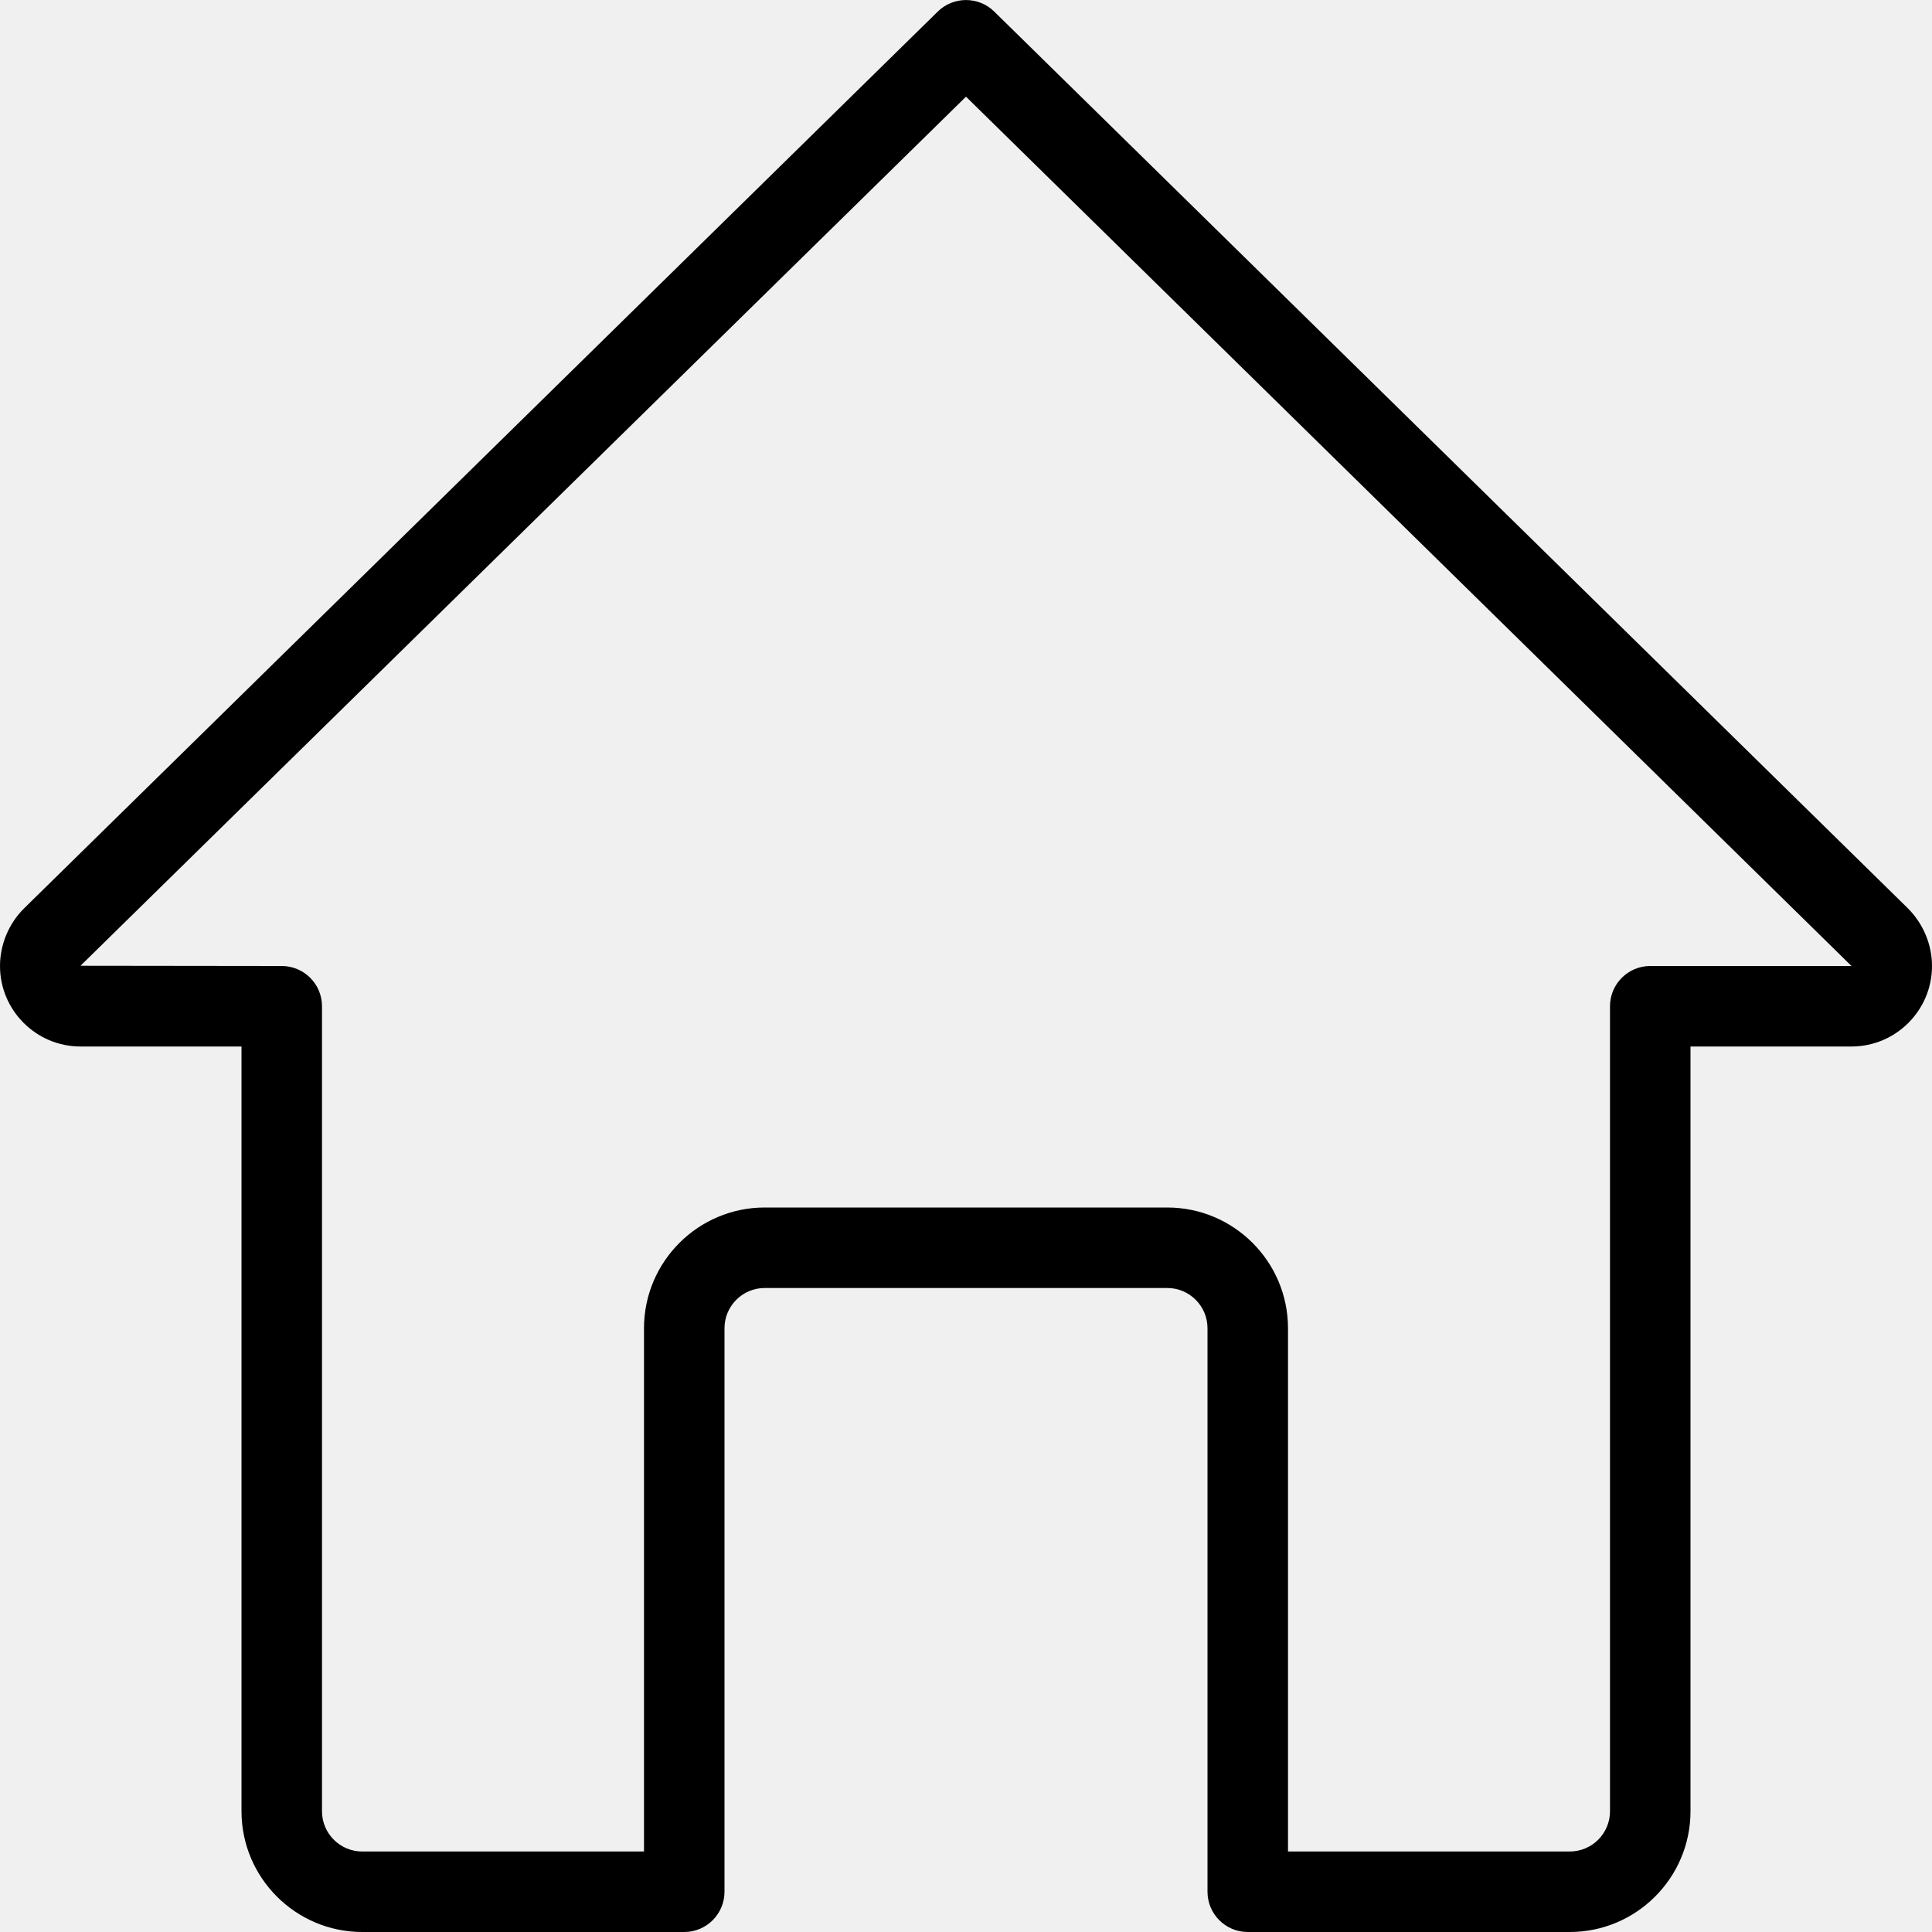
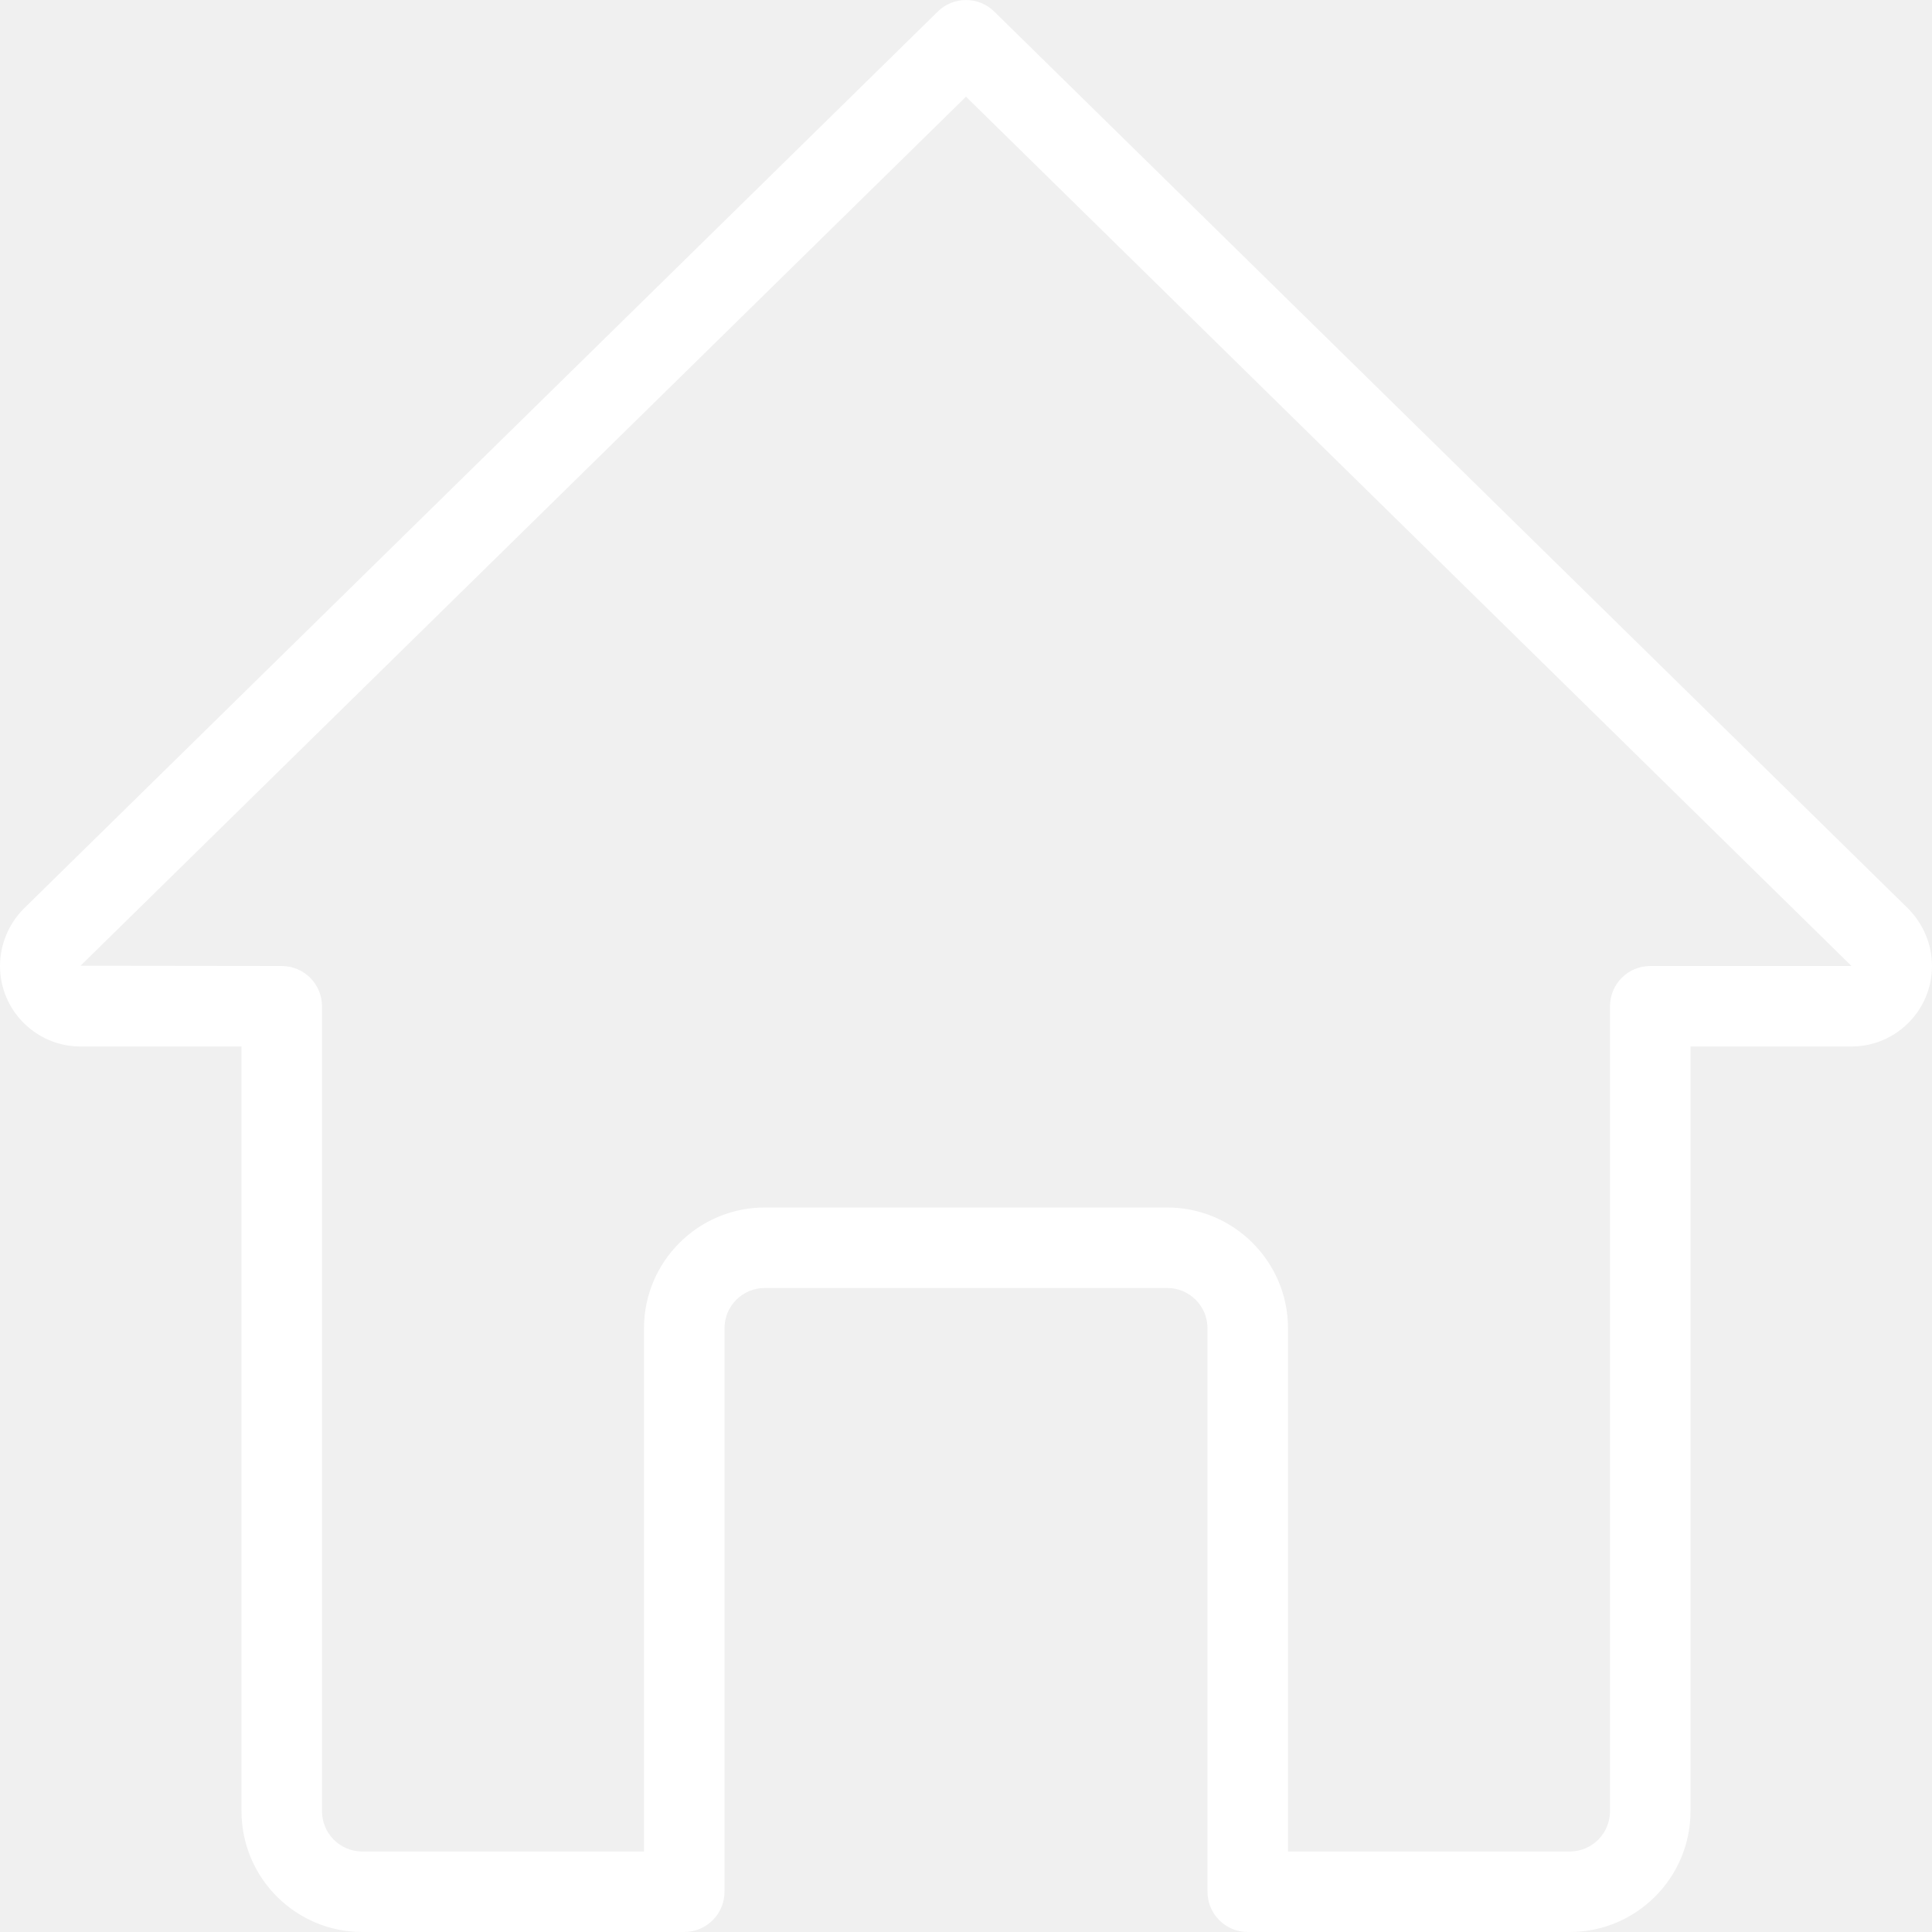
- <svg xmlns="http://www.w3.org/2000/svg" id="light" enable-background="new 0 0 24 24" height="512" viewBox="0 0 24 24" width="512">
+ <svg xmlns="http://www.w3.org/2000/svg" fill="#fff" id="light" enable-background="new 0 0 24 24" height="512" viewBox="0 0 24 24" width="512">
  <g>
    <path d="m19.5 24h-4c-.276 0-.5-.224-.5-.5v-7c0-.276-.224-.5-.5-.5h-5c-.276 0-.5.224-.5.5v7c0 .276-.224.5-.5.5h-4c-.827 0-1.5-.673-1.5-1.5v-9.5h-2c-.551 0-1-.449-1-1 0-.265.108-.525.296-.713l11.354-11.144c.194-.19.506-.19.7 0l11.35 11.14c.192.192.3.452.3.717 0 .551-.449 1-1 1h-2v9.5c0 .827-.673 1.5-1.5 1.5zm-3.5-1h3.5c.276 0 .5-.224.5-.5v-10c0-.276.224-.5.5-.5h2.5l-11-10.799-11 10.796 2.5.003c.276 0 .5.224.5.5v10c0 .276.224.5.5.5h3.5v-6.5c0-.827.673-1.5 1.5-1.5h5c.827 0 1.5.673 1.5 1.5z" />
  </g>
</svg>
